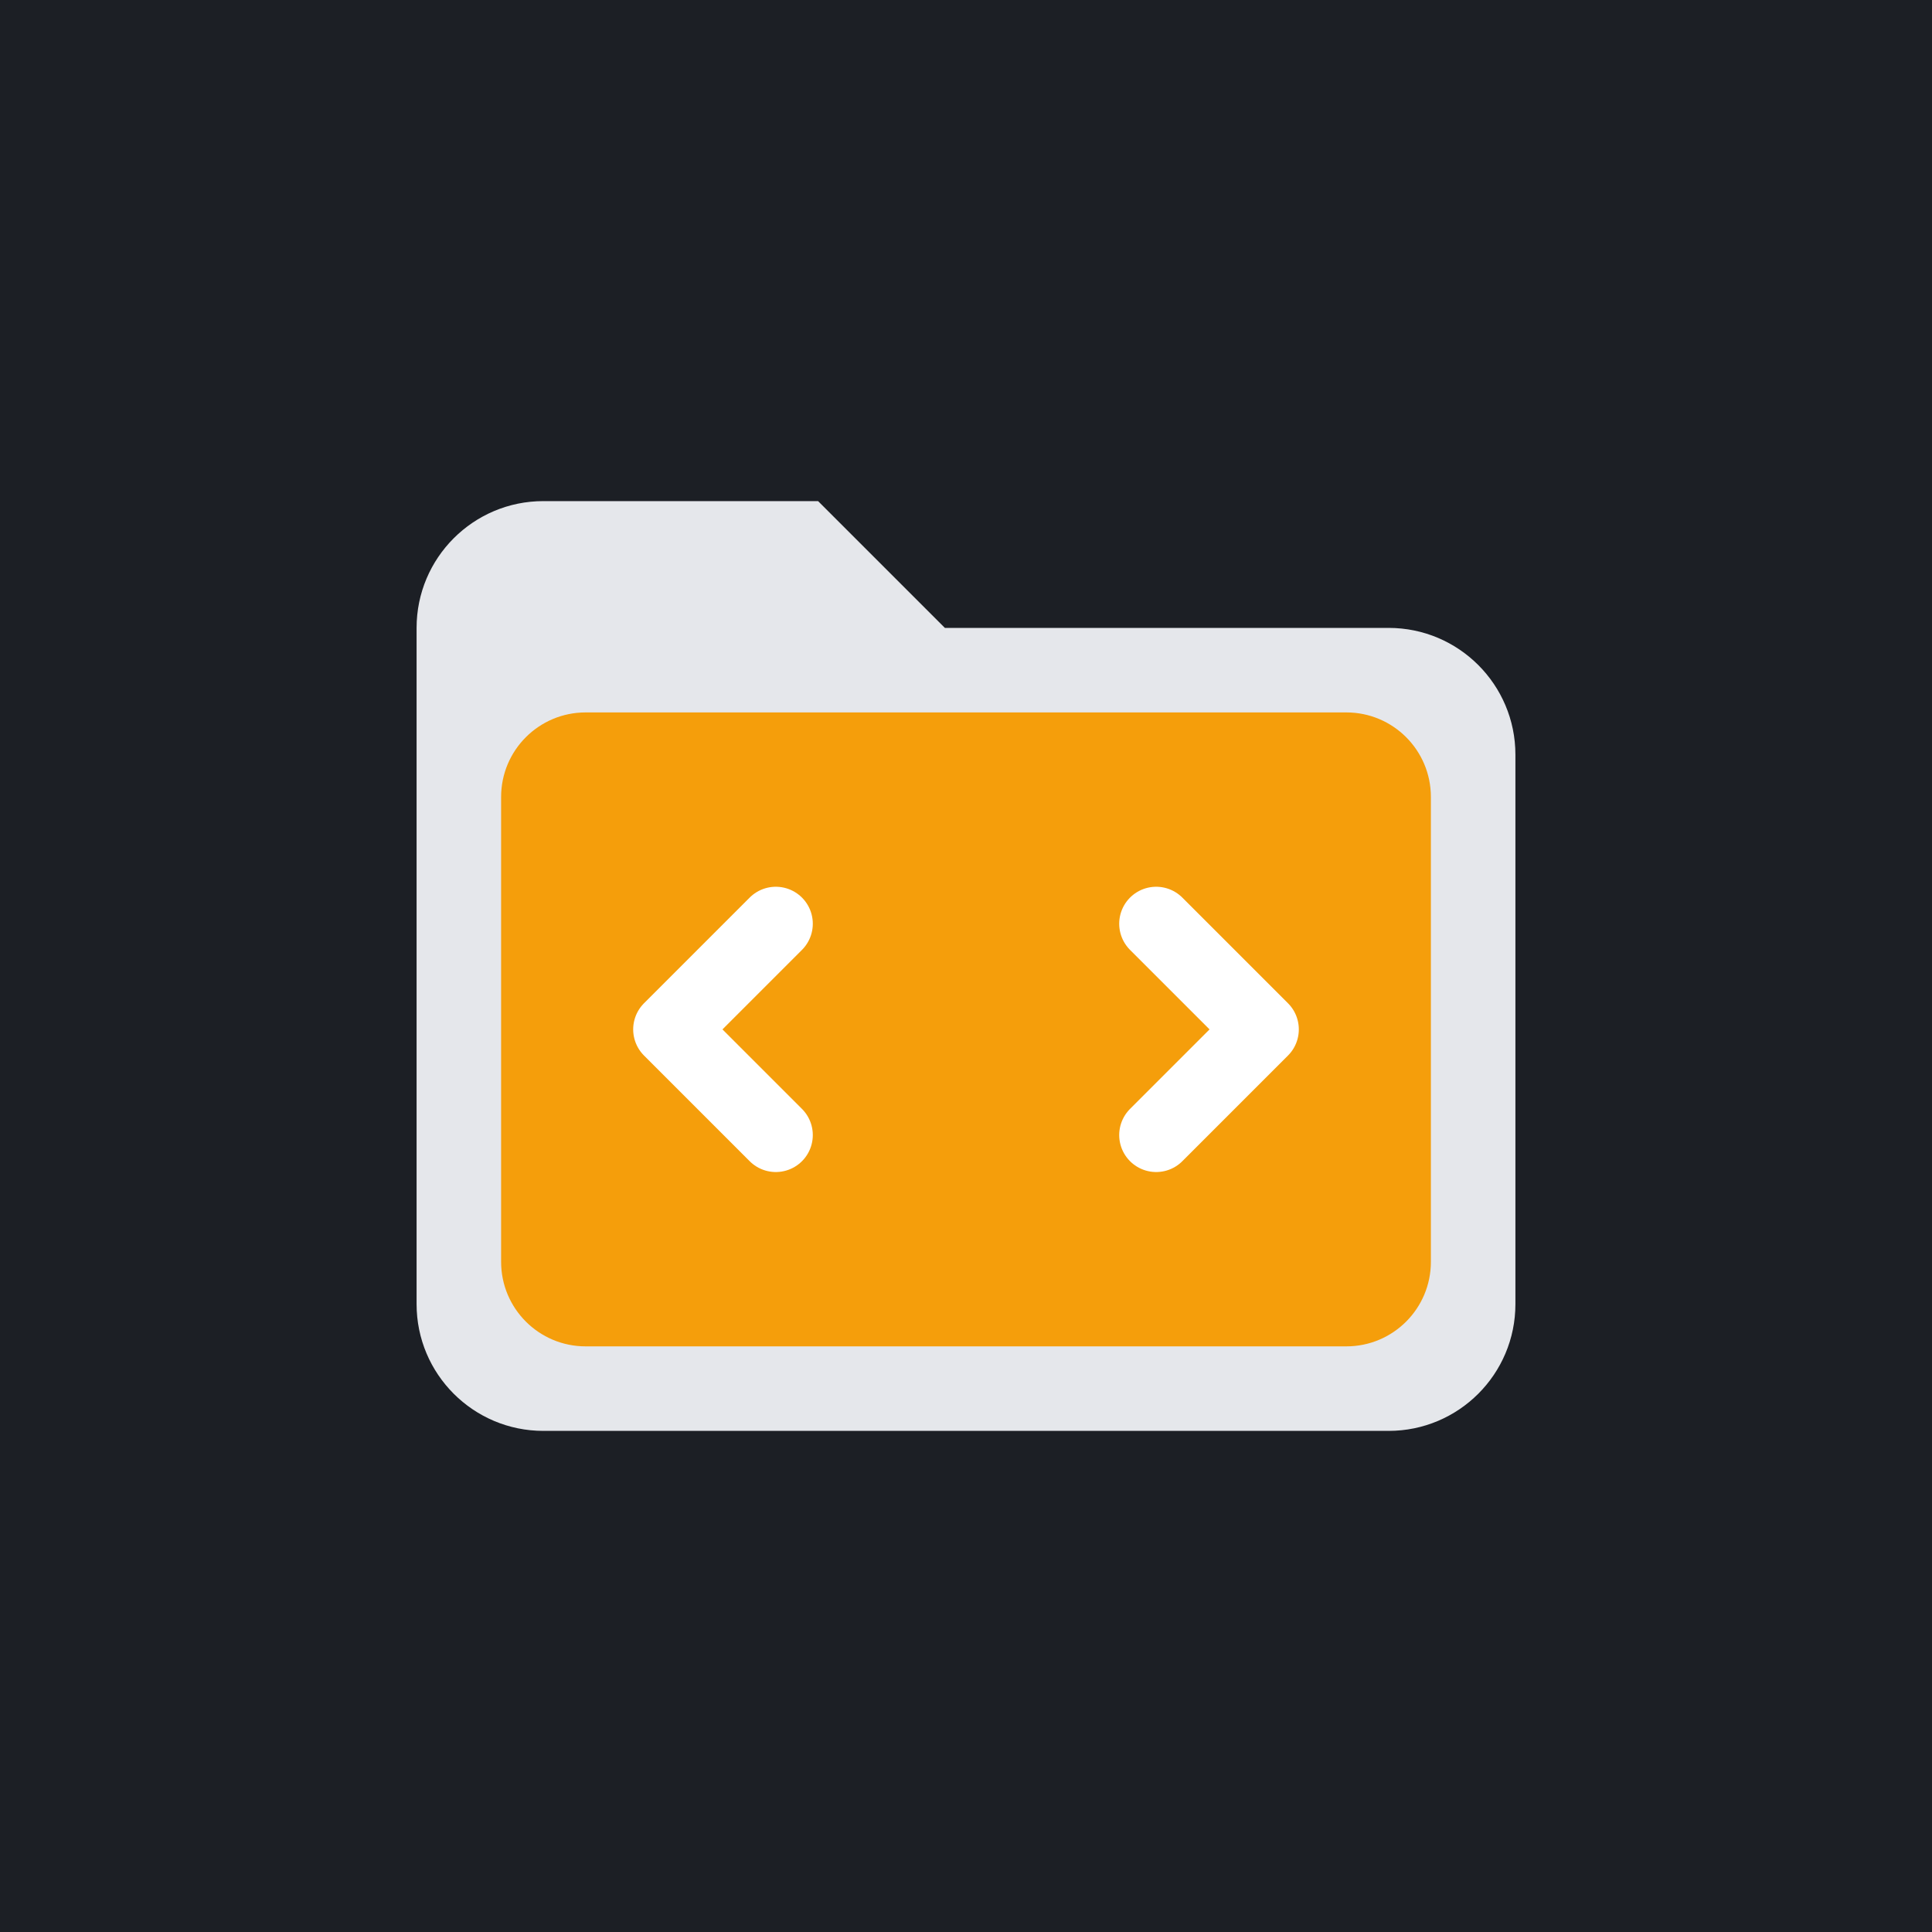
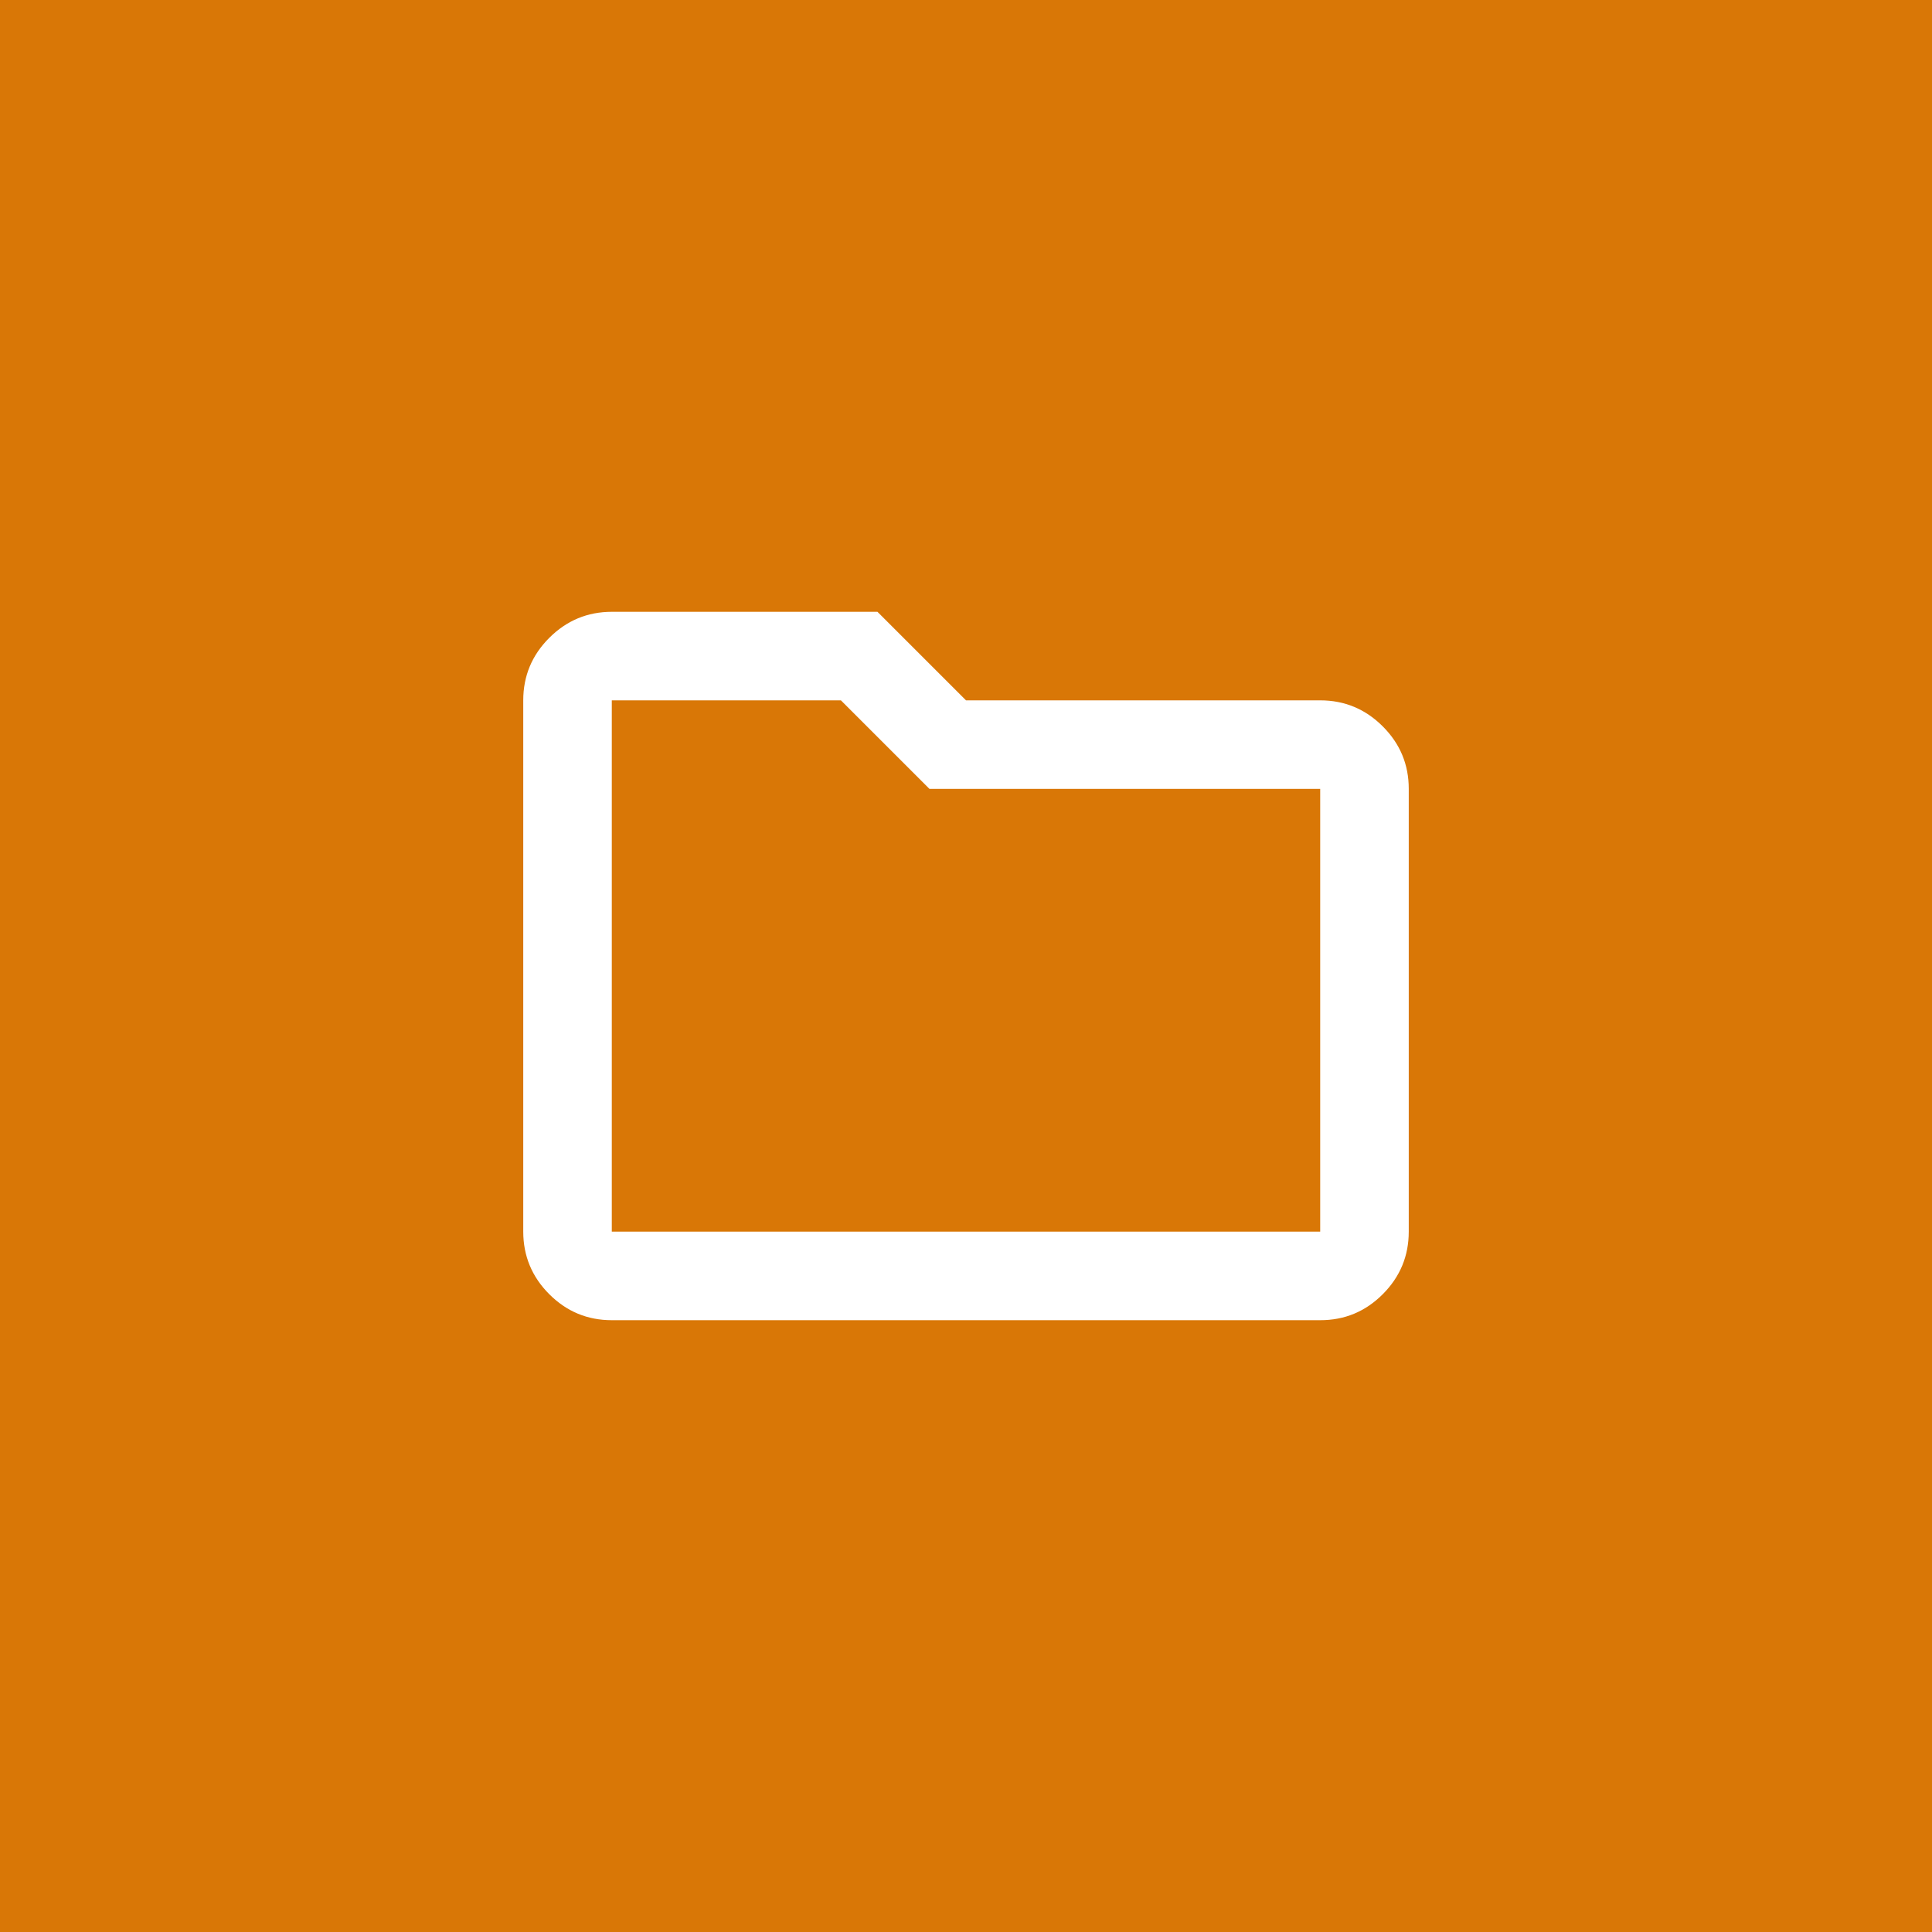
- <svg xmlns="http://www.w3.org/2000/svg" viewBox="0 0 64 64">
-   <rect width="64" height="64" fill="#1c1f25" />
-   <g transform="translate(9.6 9.6) scale(0.7)">
-     <path d="M6 16a6 6 0 0 1 6-6h13l6 6h21a6 6 0 0 1 6 6v26a6 6 0 0 1-6 6H12a6 6 0 0 1-6-6z" fill="#e5e7eb" />
-     <path d="M10 24a4 4 0 0 1 4-4h36a4 4 0 0 1 4 4v22a4 4 0 0 1-4 4H14a4 4 0 0 1-4-4z" fill="#f59e0b" />
-     <path d="M23 30l-5 5 5 5M41 30l5 5-5 5" fill="none" stroke="#fff" stroke-width="3.5" stroke-linecap="round" stroke-linejoin="round" />
+ <svg xmlns="http://www.w3.org/2000/svg" viewBox="0 0 24 24">
+   <rect width="24" height="24" fill="#d97706" />
+   <g transform="translate(5.4 5.4) scale(.55)">
+     <path fill="#fff" d="M4 20q-.825 0-1.412-.587T2 18V6q0-.825.588-1.412T4 4h6l2 2h8q.825 0 1.413.588T22 8v10q0 .825-.587 1.413T20 20zm0-2h16V8h-8.825l-2-2H4zm0 0V6z" />
  </g>
</svg>
